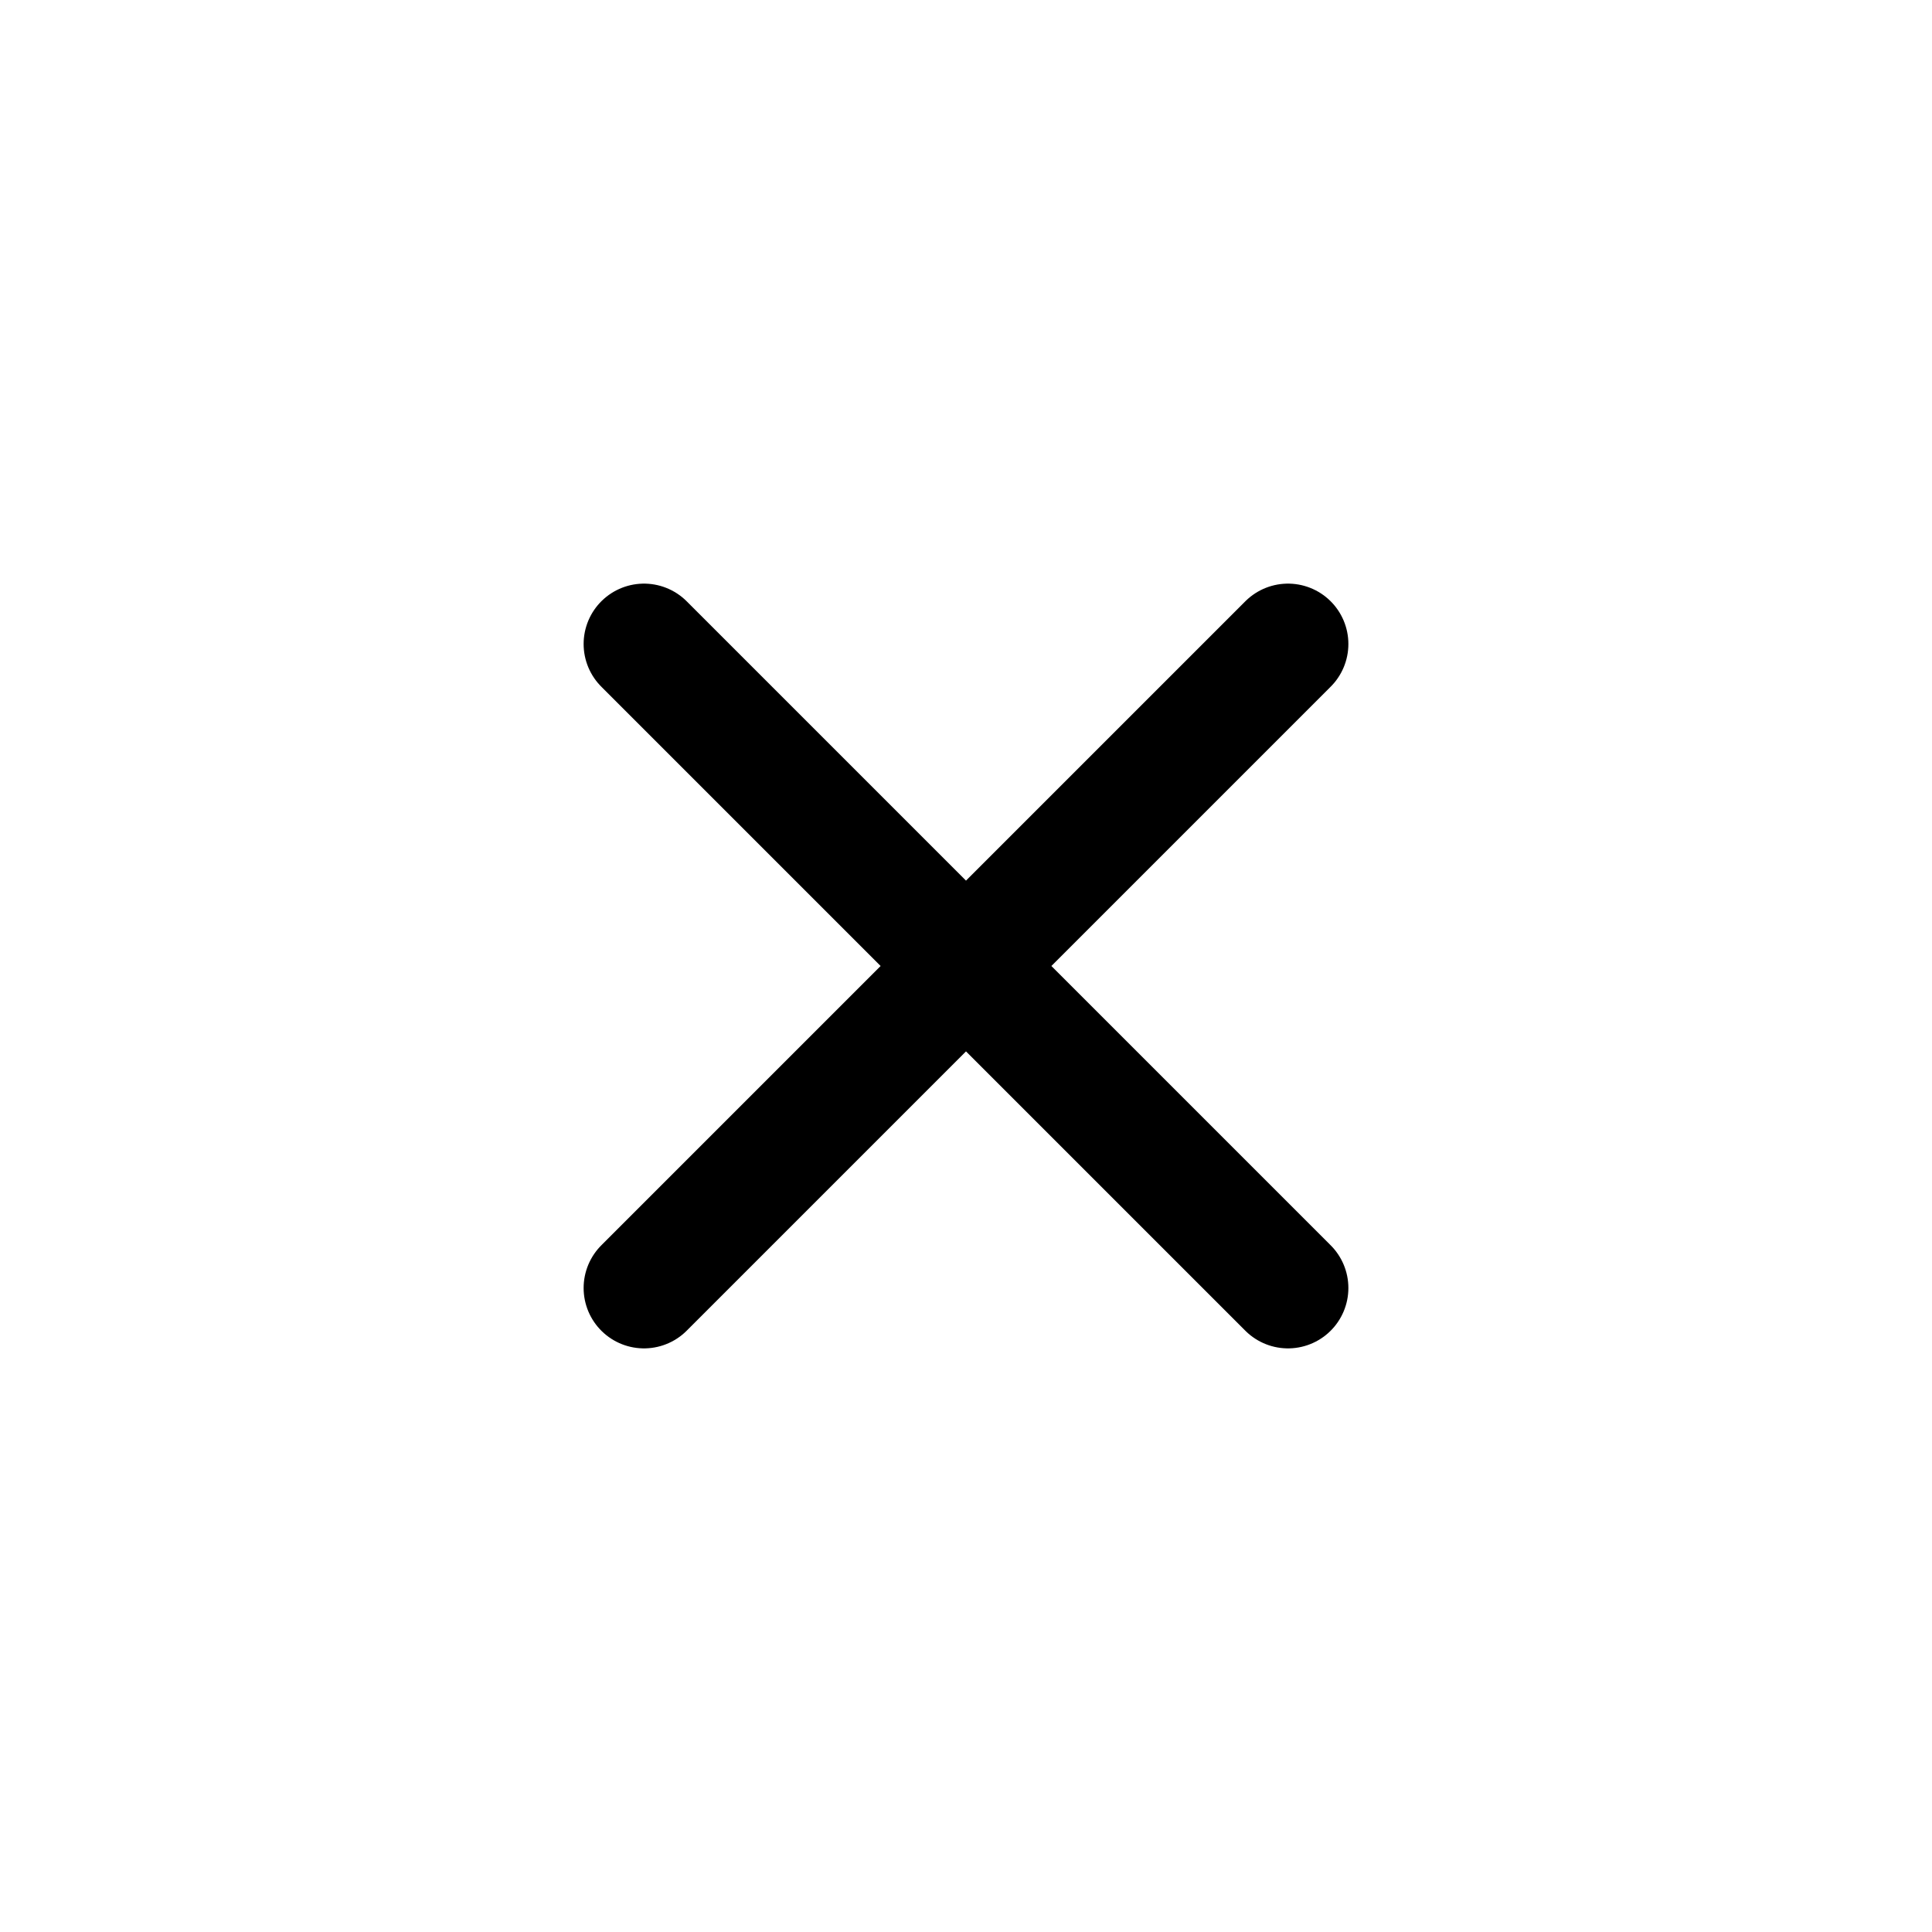
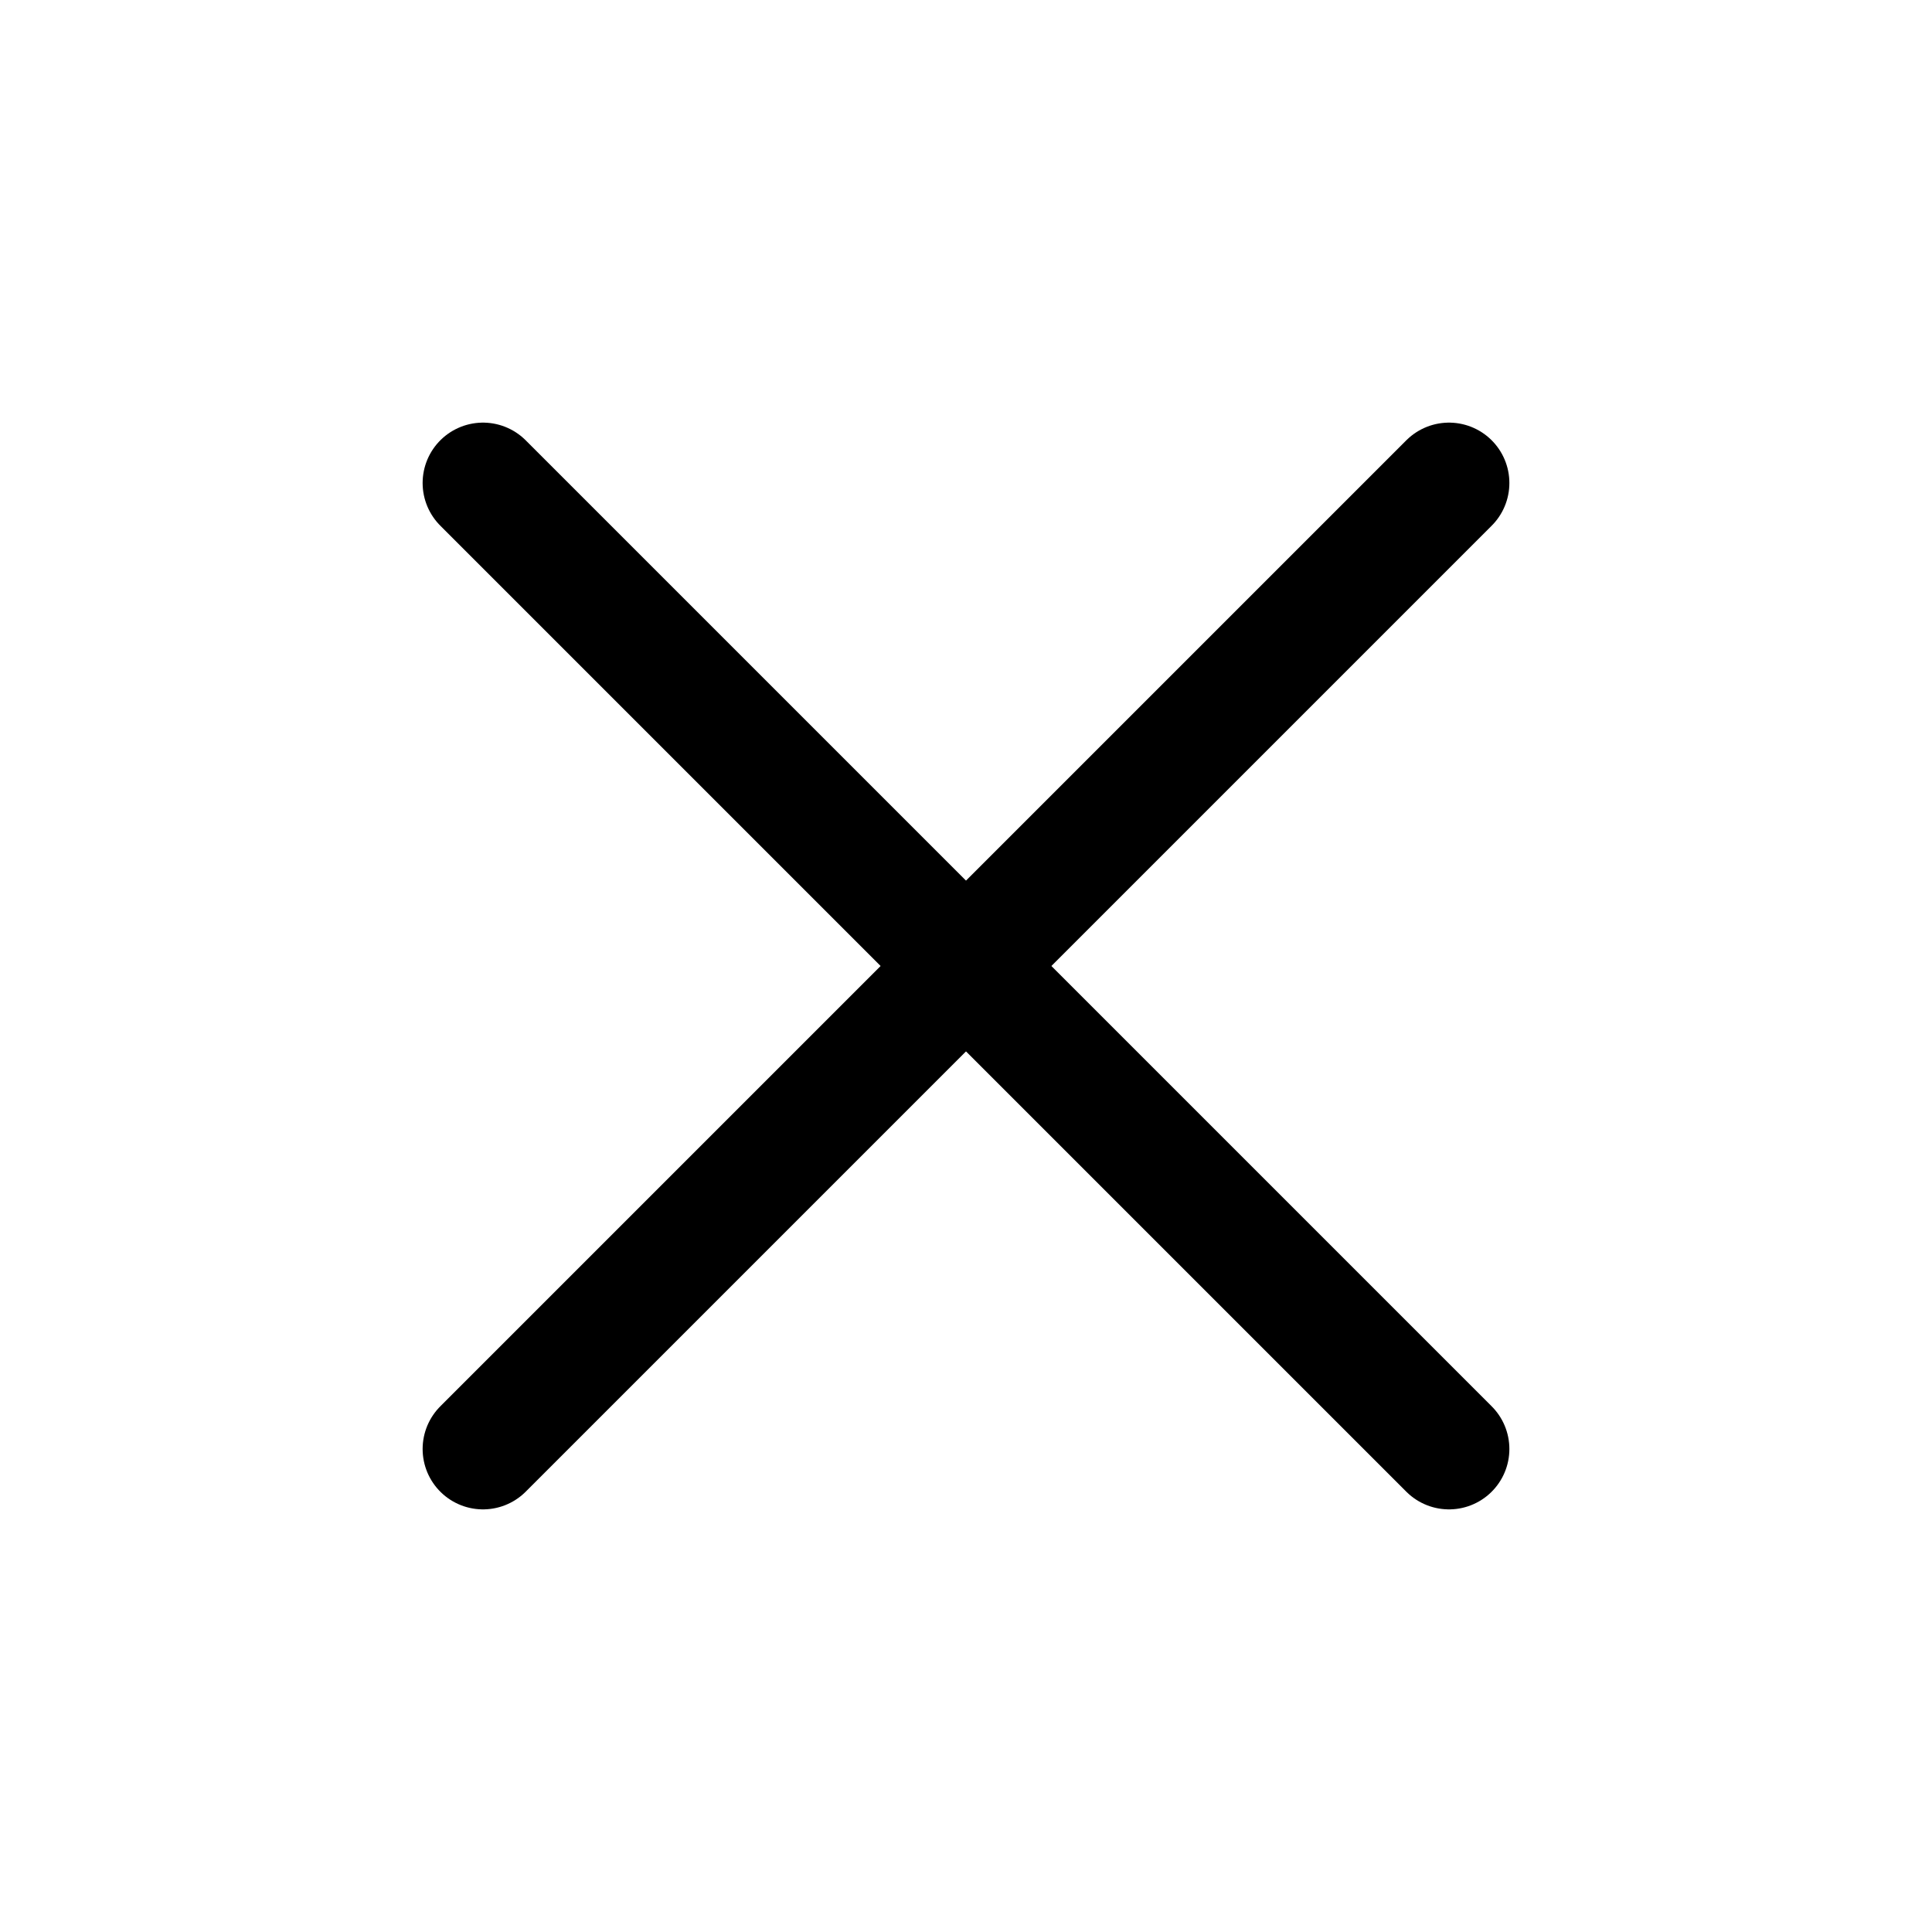
- <svg xmlns="http://www.w3.org/2000/svg" viewBox="0 0 24 24" fill="none">
-   <path d="M16 8L8 16M8 8L16 16" stroke="currentColor" stroke-width="1.5" stroke-linecap="round" stroke-linejoin="round" />
+ <svg xmlns="http://www.w3.org/2000/svg" viewBox="0 0 24 24" fill="none" stroke="currentColor" stroke-width="1.5" stroke-linecap="round" stroke-linejoin="round">
+   <path d="M18 6 6 18" />
+   <path d="m6 6 12 12" />
</svg>
